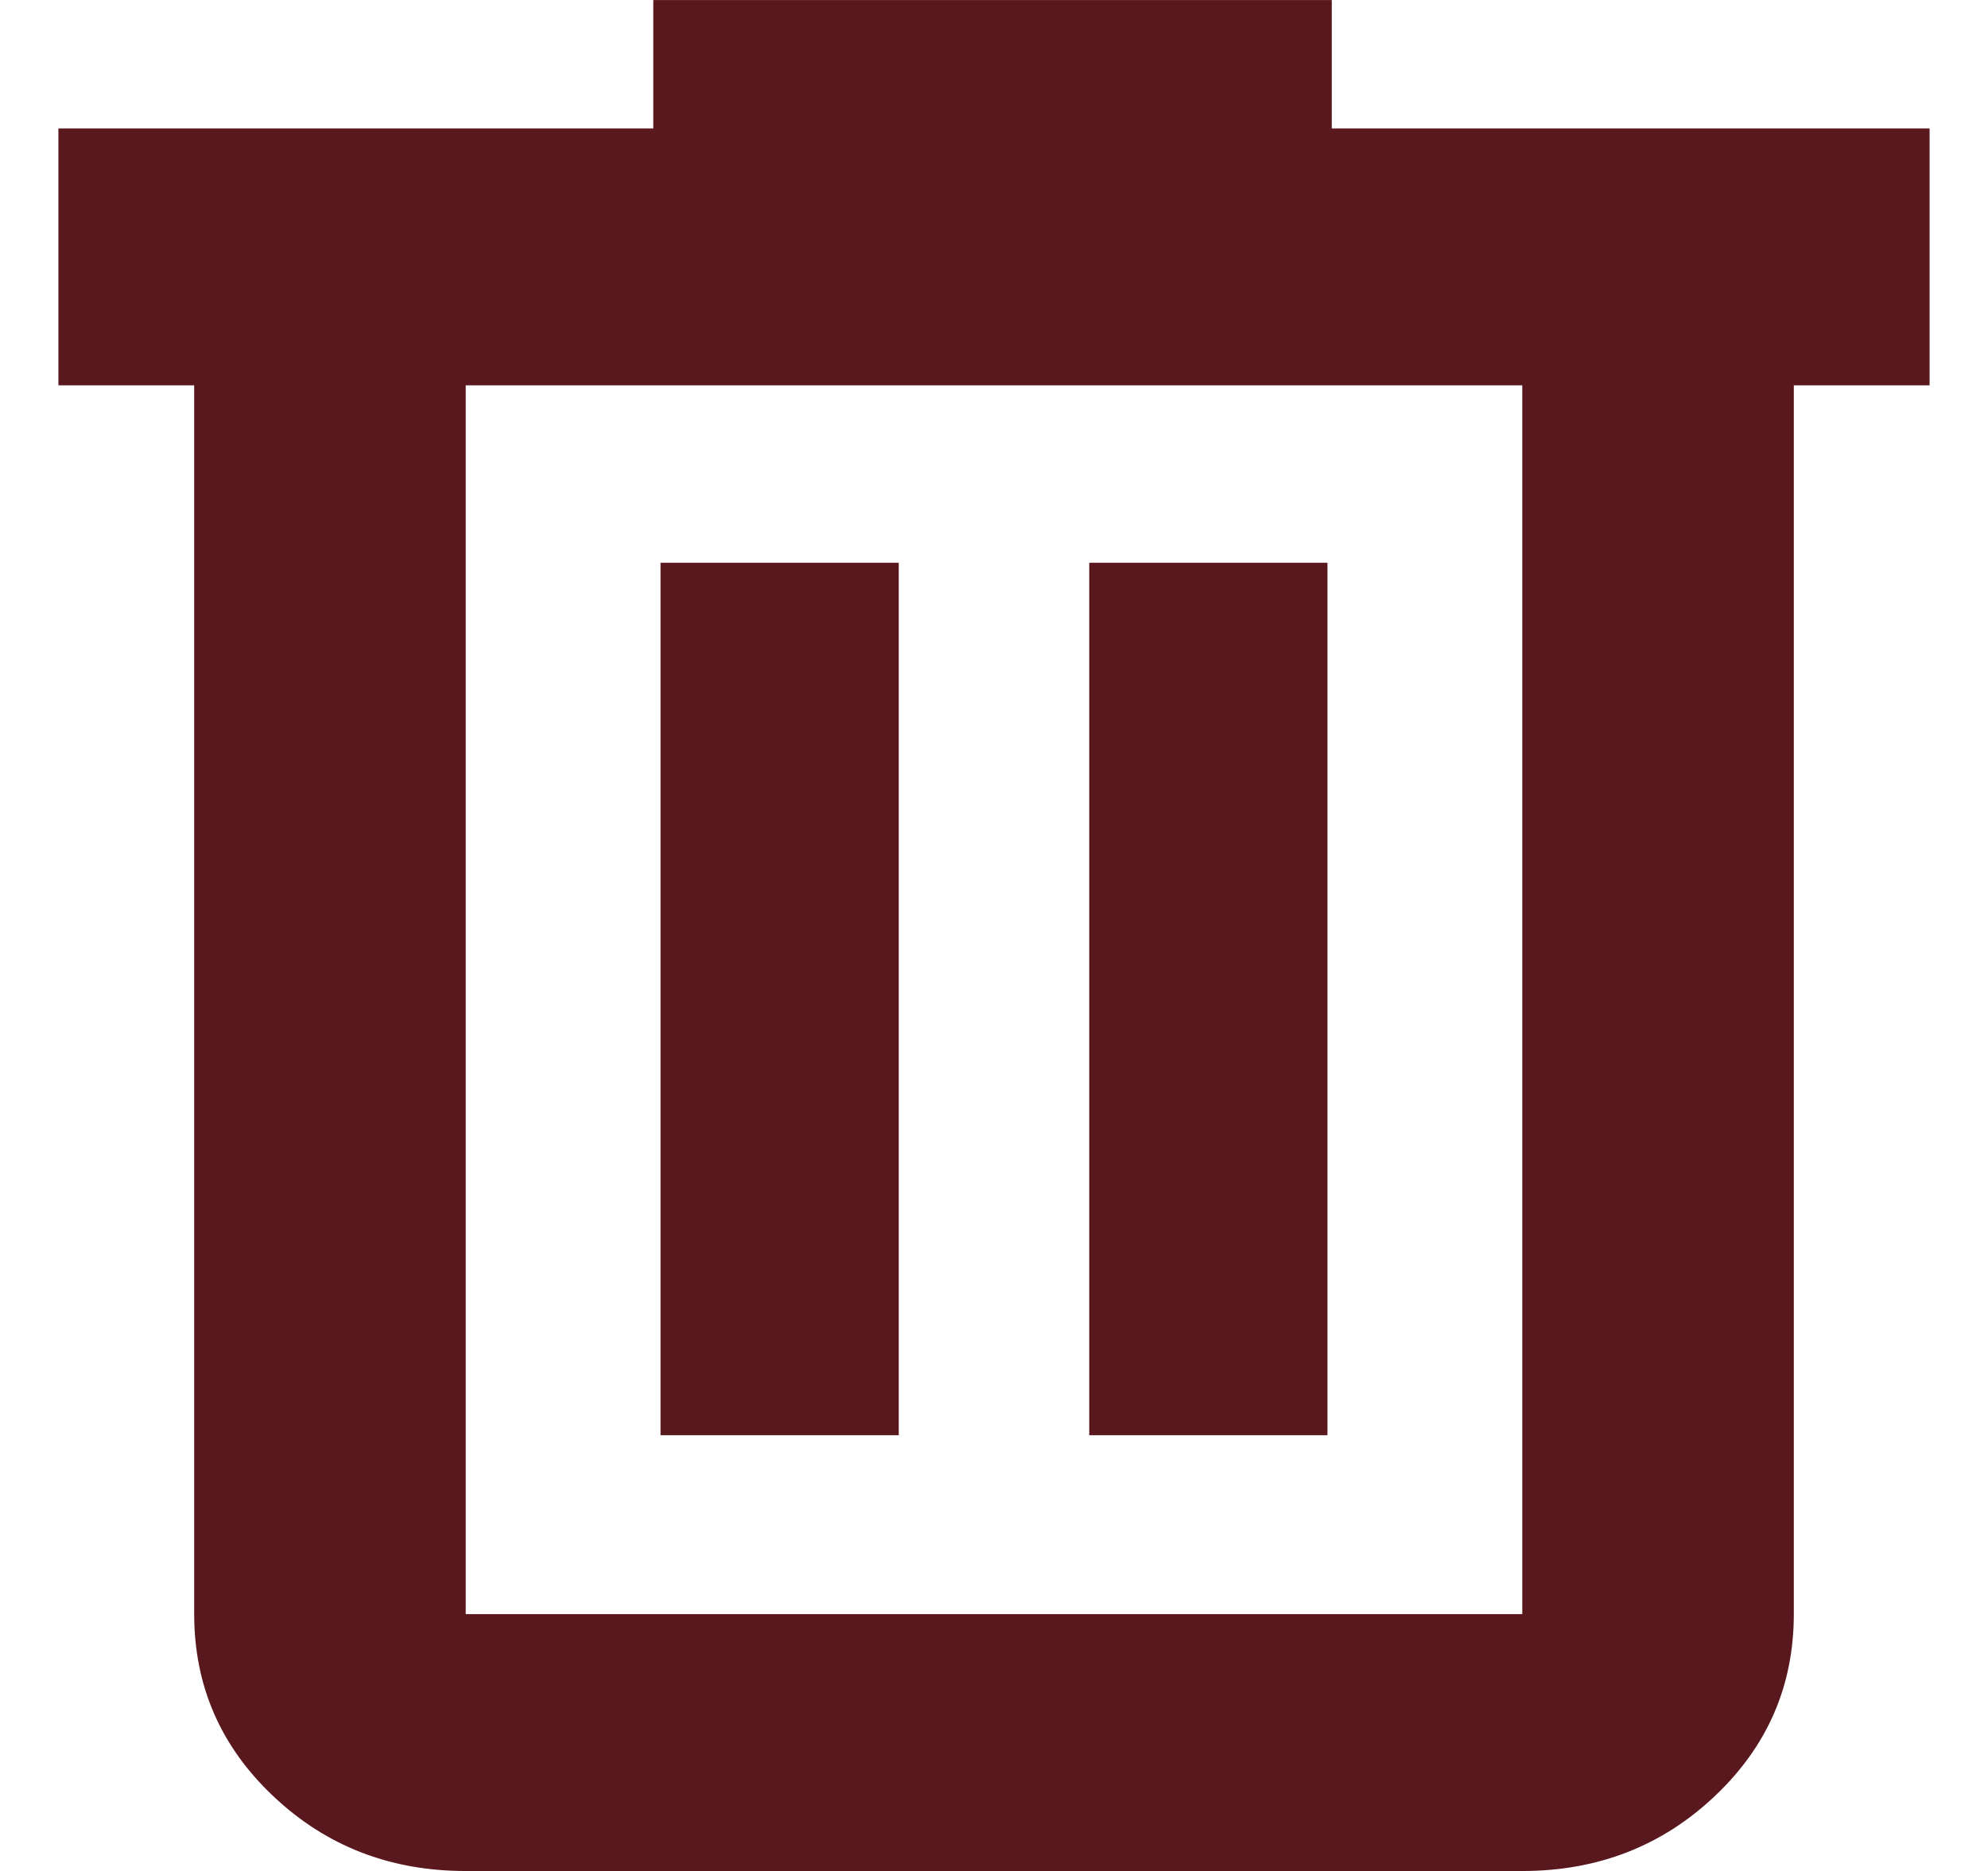
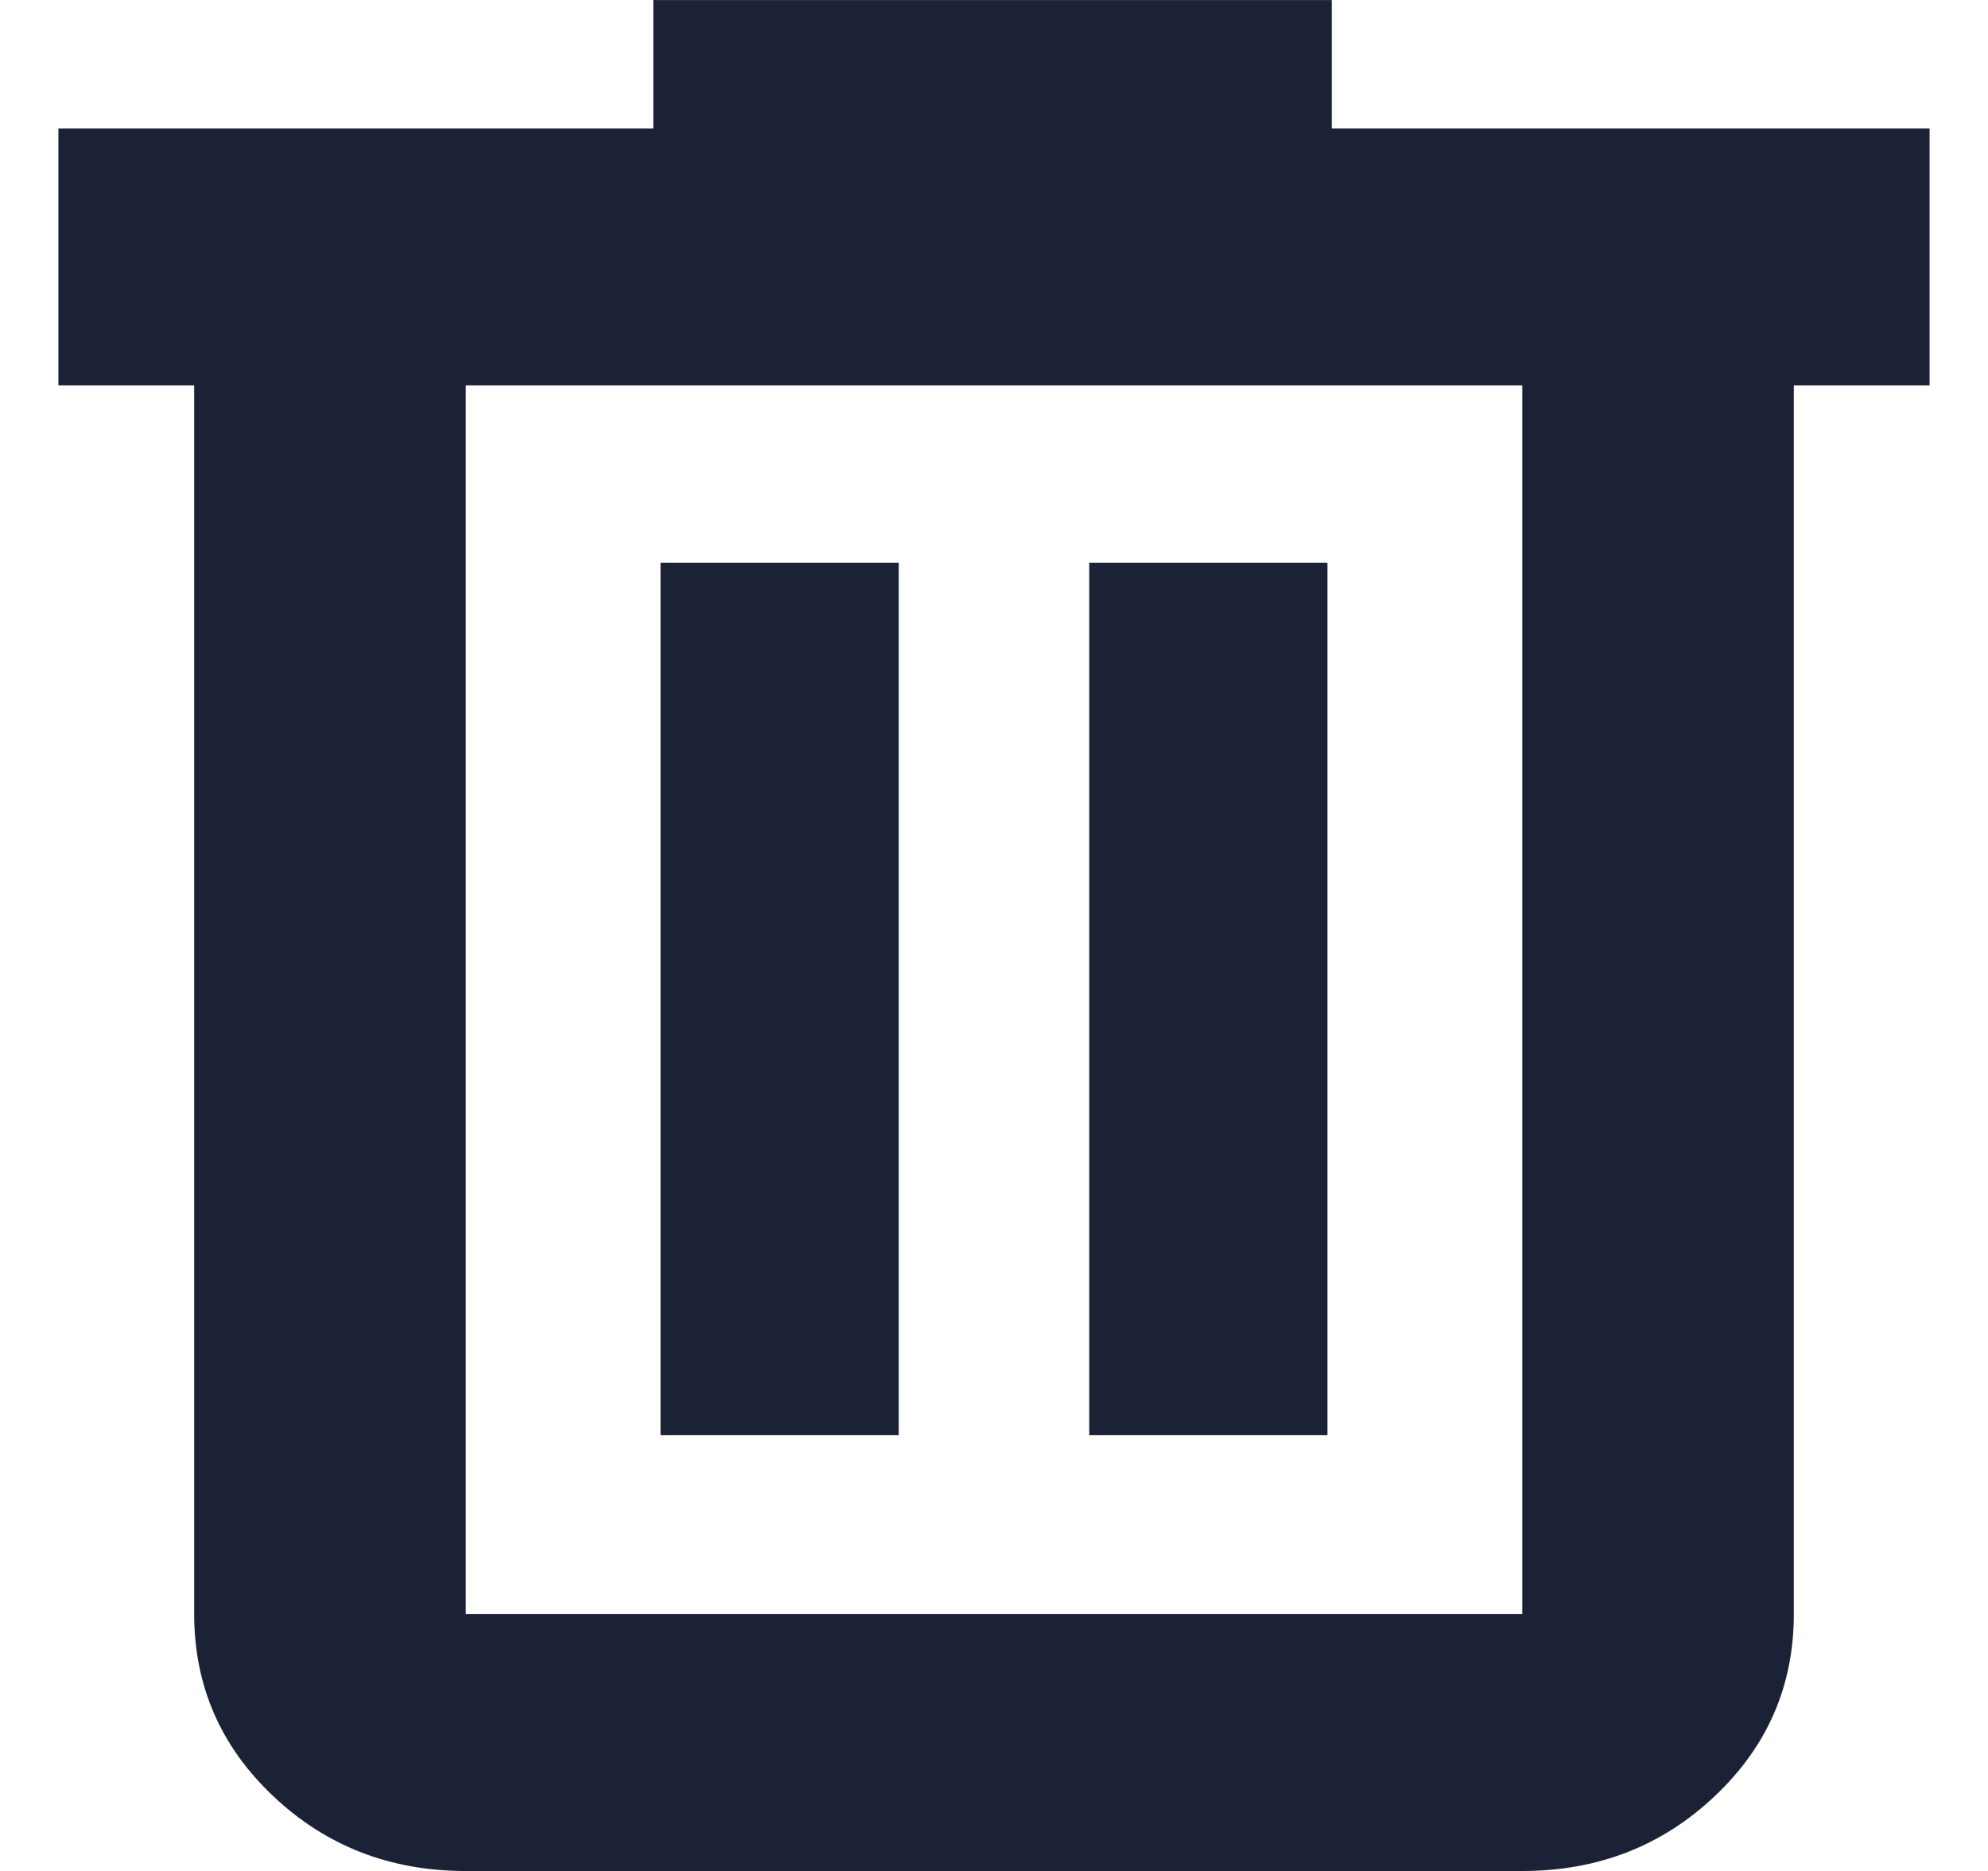
<svg xmlns="http://www.w3.org/2000/svg" width="17" height="16" viewBox="0 0 17 16" fill="none">
-   <path d="M1.673 3.295V3.283H1.661H0.512V1.111H5.587H5.599V1.098V0.013H11.376V1.098V1.111H11.389H16.488V3.283H15.339H15.327V3.295V13.803C15.327 14.412 15.103 14.928 14.655 15.351C14.207 15.775 13.661 15.988 13.017 15.988H3.983C3.339 15.988 2.793 15.775 2.345 15.351C1.897 14.928 1.673 14.412 1.673 13.803V3.295ZM13.03 3.295V3.283H13.017H3.983H3.97V3.295V13.803V13.816H3.983H13.017H13.03V13.803V3.295ZM7.673 4.825V12.261H5.661V4.825H7.673ZM11.339 4.825V12.261H9.327V4.825H11.339Z" fill="#58181D" stroke="#58181D" stroke-width="0.025" />
+   <path d="M1.673 3.295V3.283H1.661H0.512V1.111H5.587H5.599V1.098V0.013H11.376V1.098V1.111H11.389H16.488V3.283H15.339H15.327V3.295V13.803C15.327 14.412 15.103 14.928 14.655 15.351C14.207 15.775 13.661 15.988 13.017 15.988H3.983C3.339 15.988 2.793 15.775 2.345 15.351C1.897 14.928 1.673 14.412 1.673 13.803V3.295ZM13.03 3.295V3.283H13.017H3.983H3.97V3.295V13.803V13.816H3.983H13.017H13.03V13.803V3.295ZM7.673 4.825V12.261H5.661V4.825H7.673ZM11.339 4.825V12.261H9.327V4.825H11.339Z" fill="#1B2236" stroke="#1B2236" stroke-width="0.025" />
</svg>
